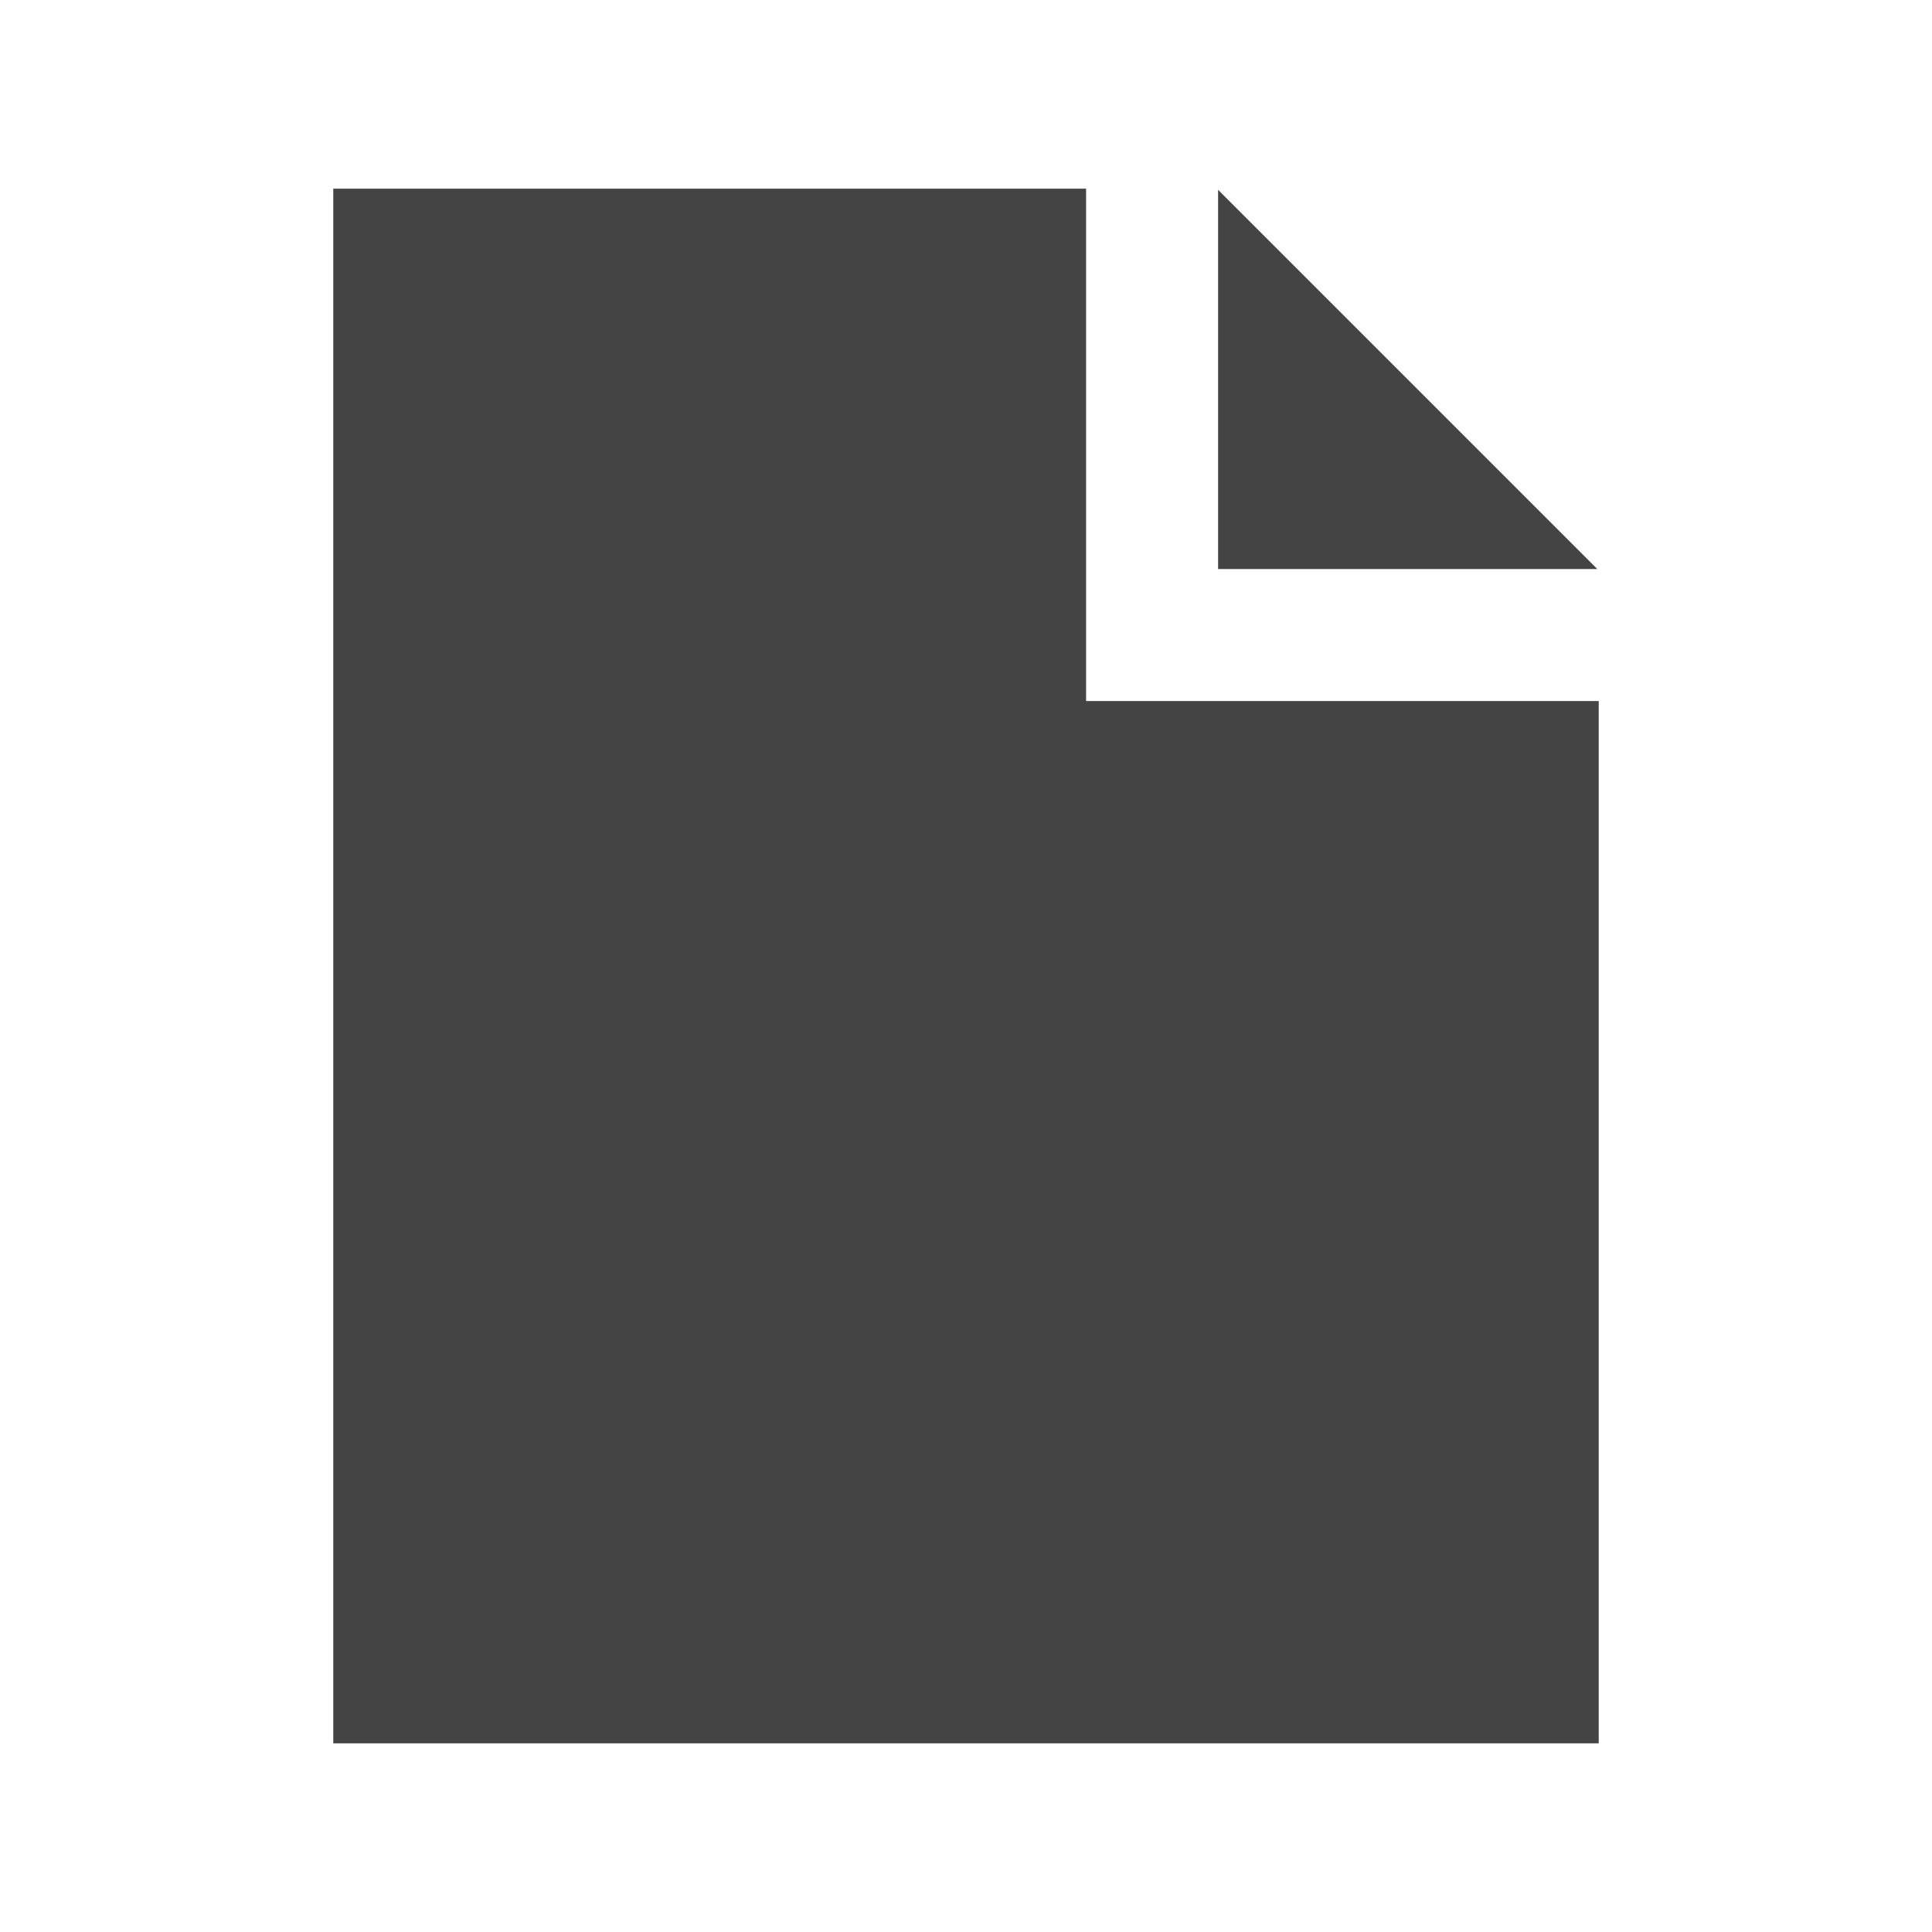
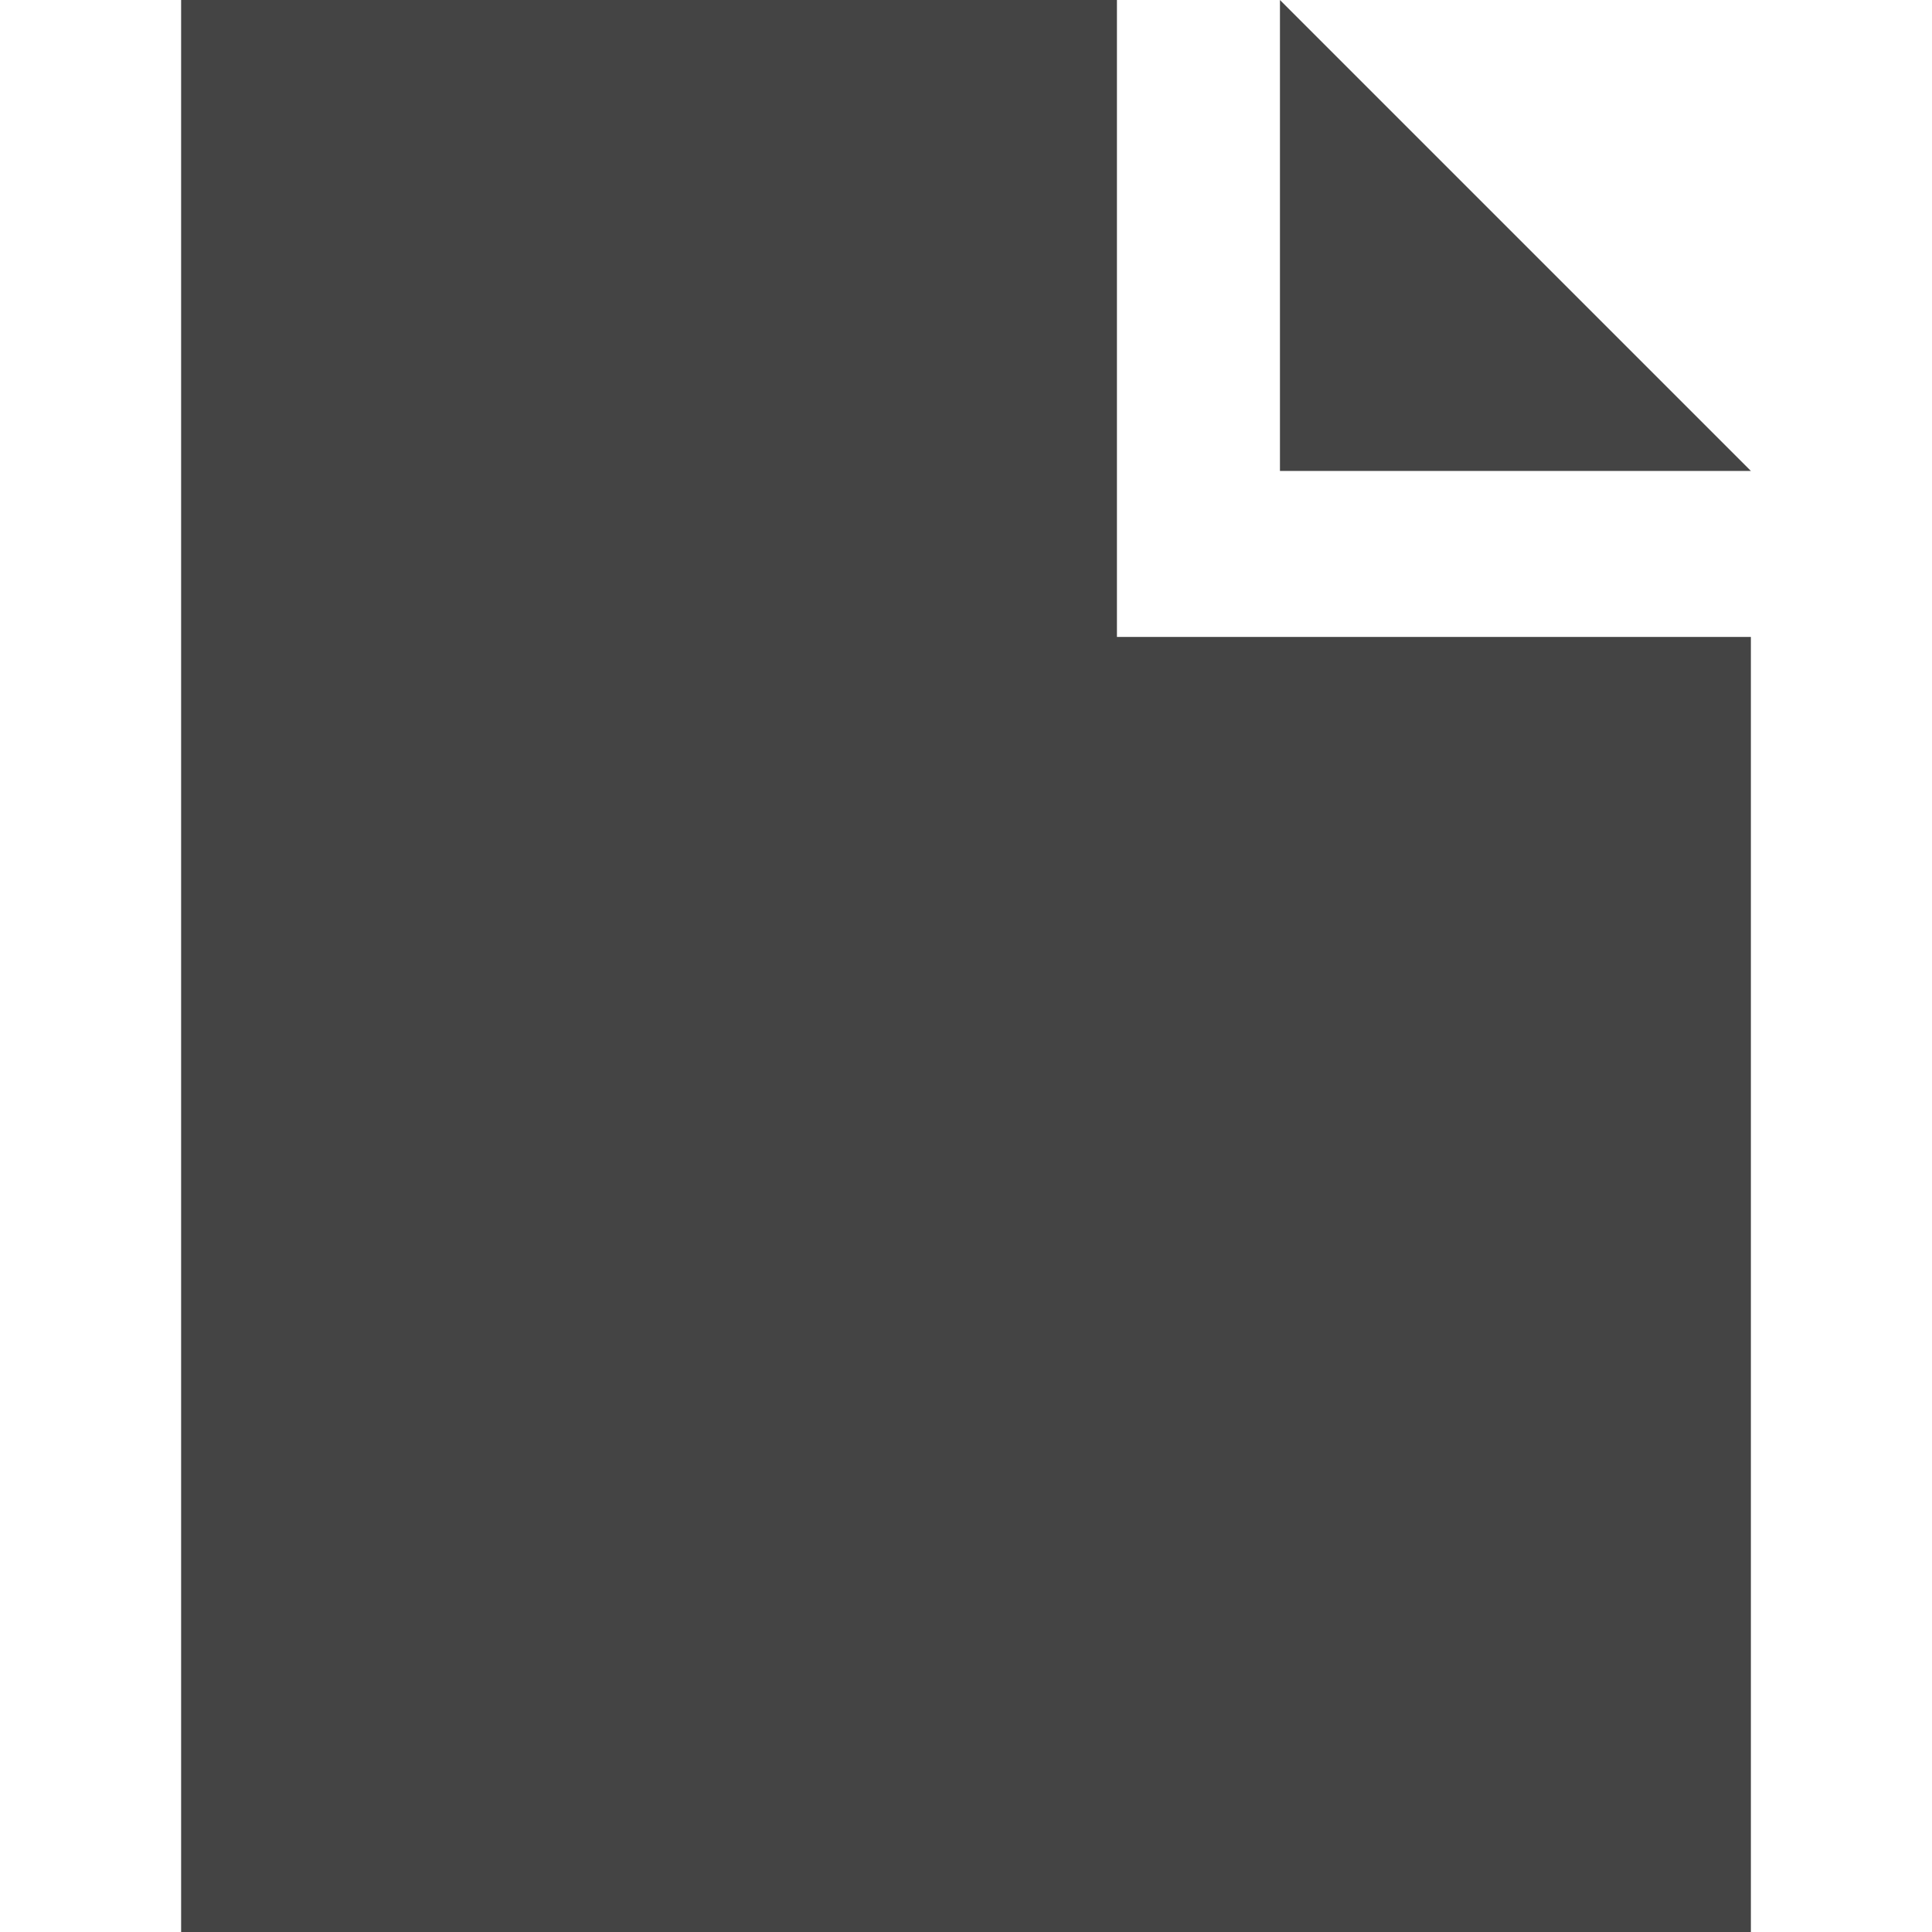
- <svg xmlns="http://www.w3.org/2000/svg" version="1.1" id="Layer_1" x="0px" y="0px" width="64px" height="64px" viewBox="224 224 64 64" enable-background="new 224 224 64 64" xml:space="preserve">
-   <path id="pdf-file-icon" fill="#444444" d="M264.351,230.288v12.562h12.562L264.351,230.288z M276.96,247.223v34.527H235.04v-51.5  h24.938v16.973H276.96z" />
+ <svg xmlns="http://www.w3.org/2000/svg" version="1.1" id="Layer_1" x="0px" y="0px" viewBox="0 0 64 64" enable-background="new 0 0 64 64" xml:space="preserve">
+   <path id="pdf-file-icon" fill="#444444" d="M42.4,0v15.6H58L42.4,0z M58,21.1V64H6V0h31v21.1L58,21.1L58,21.1z" />
</svg>
